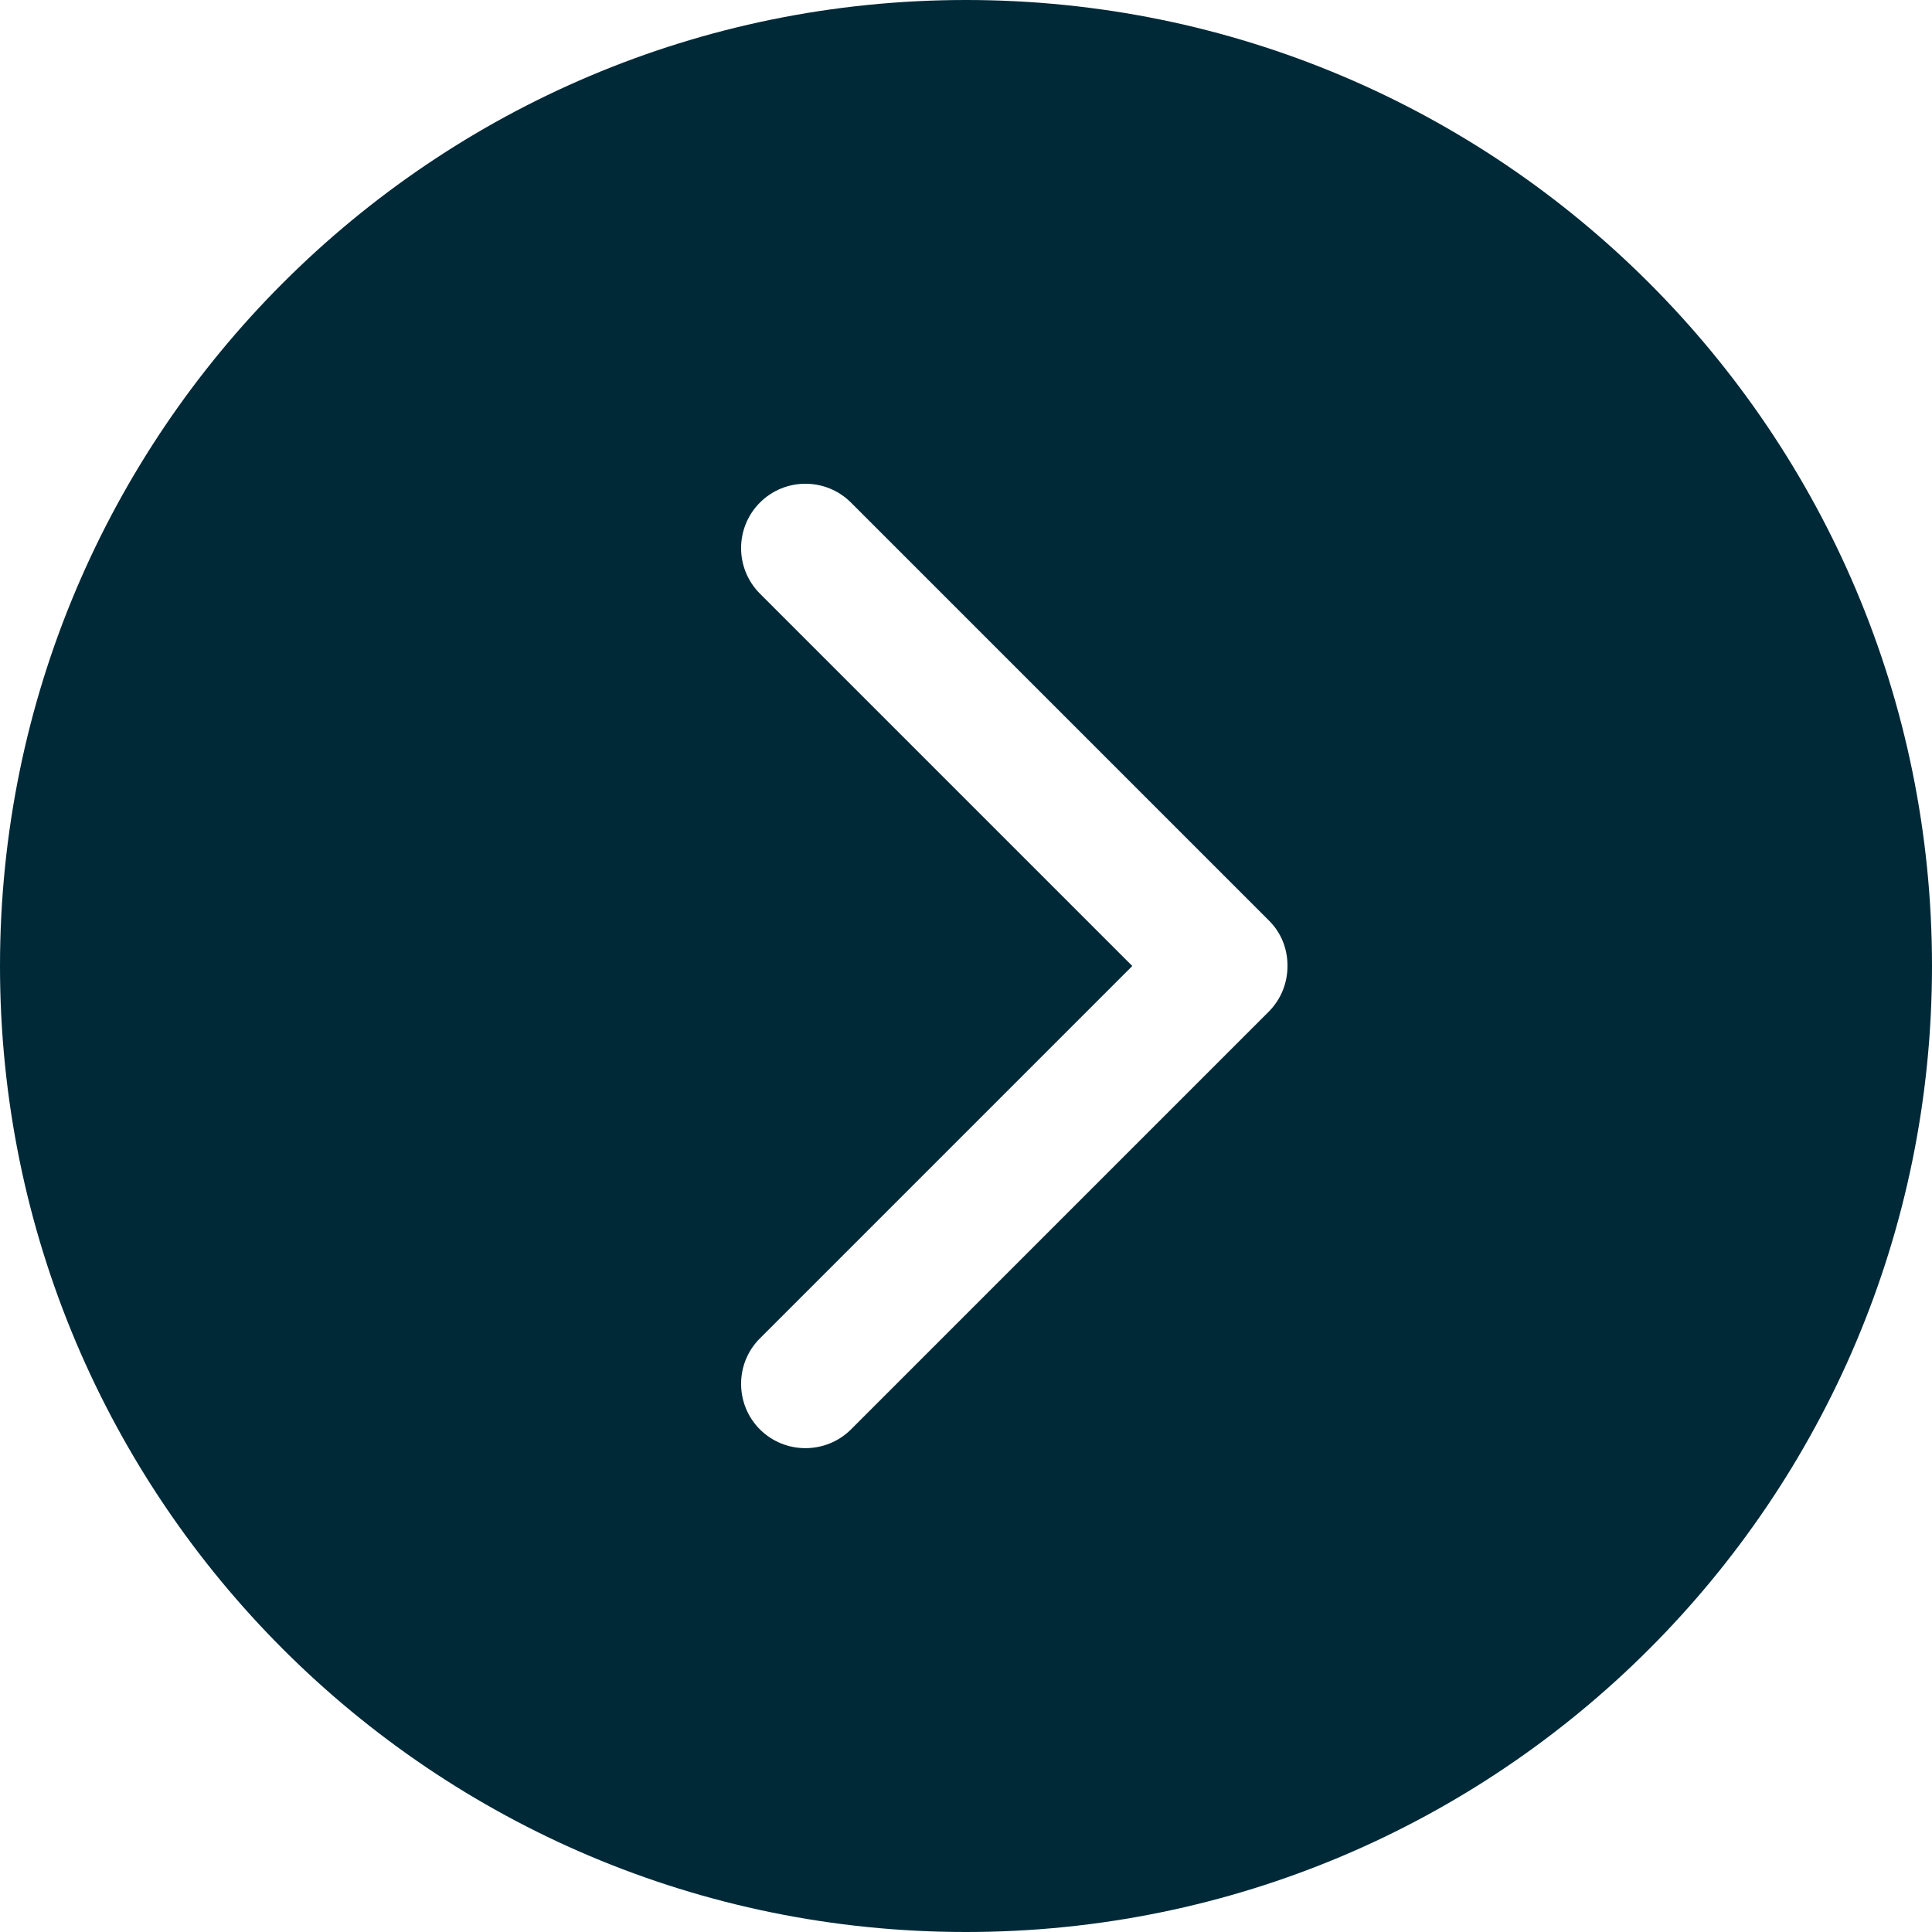
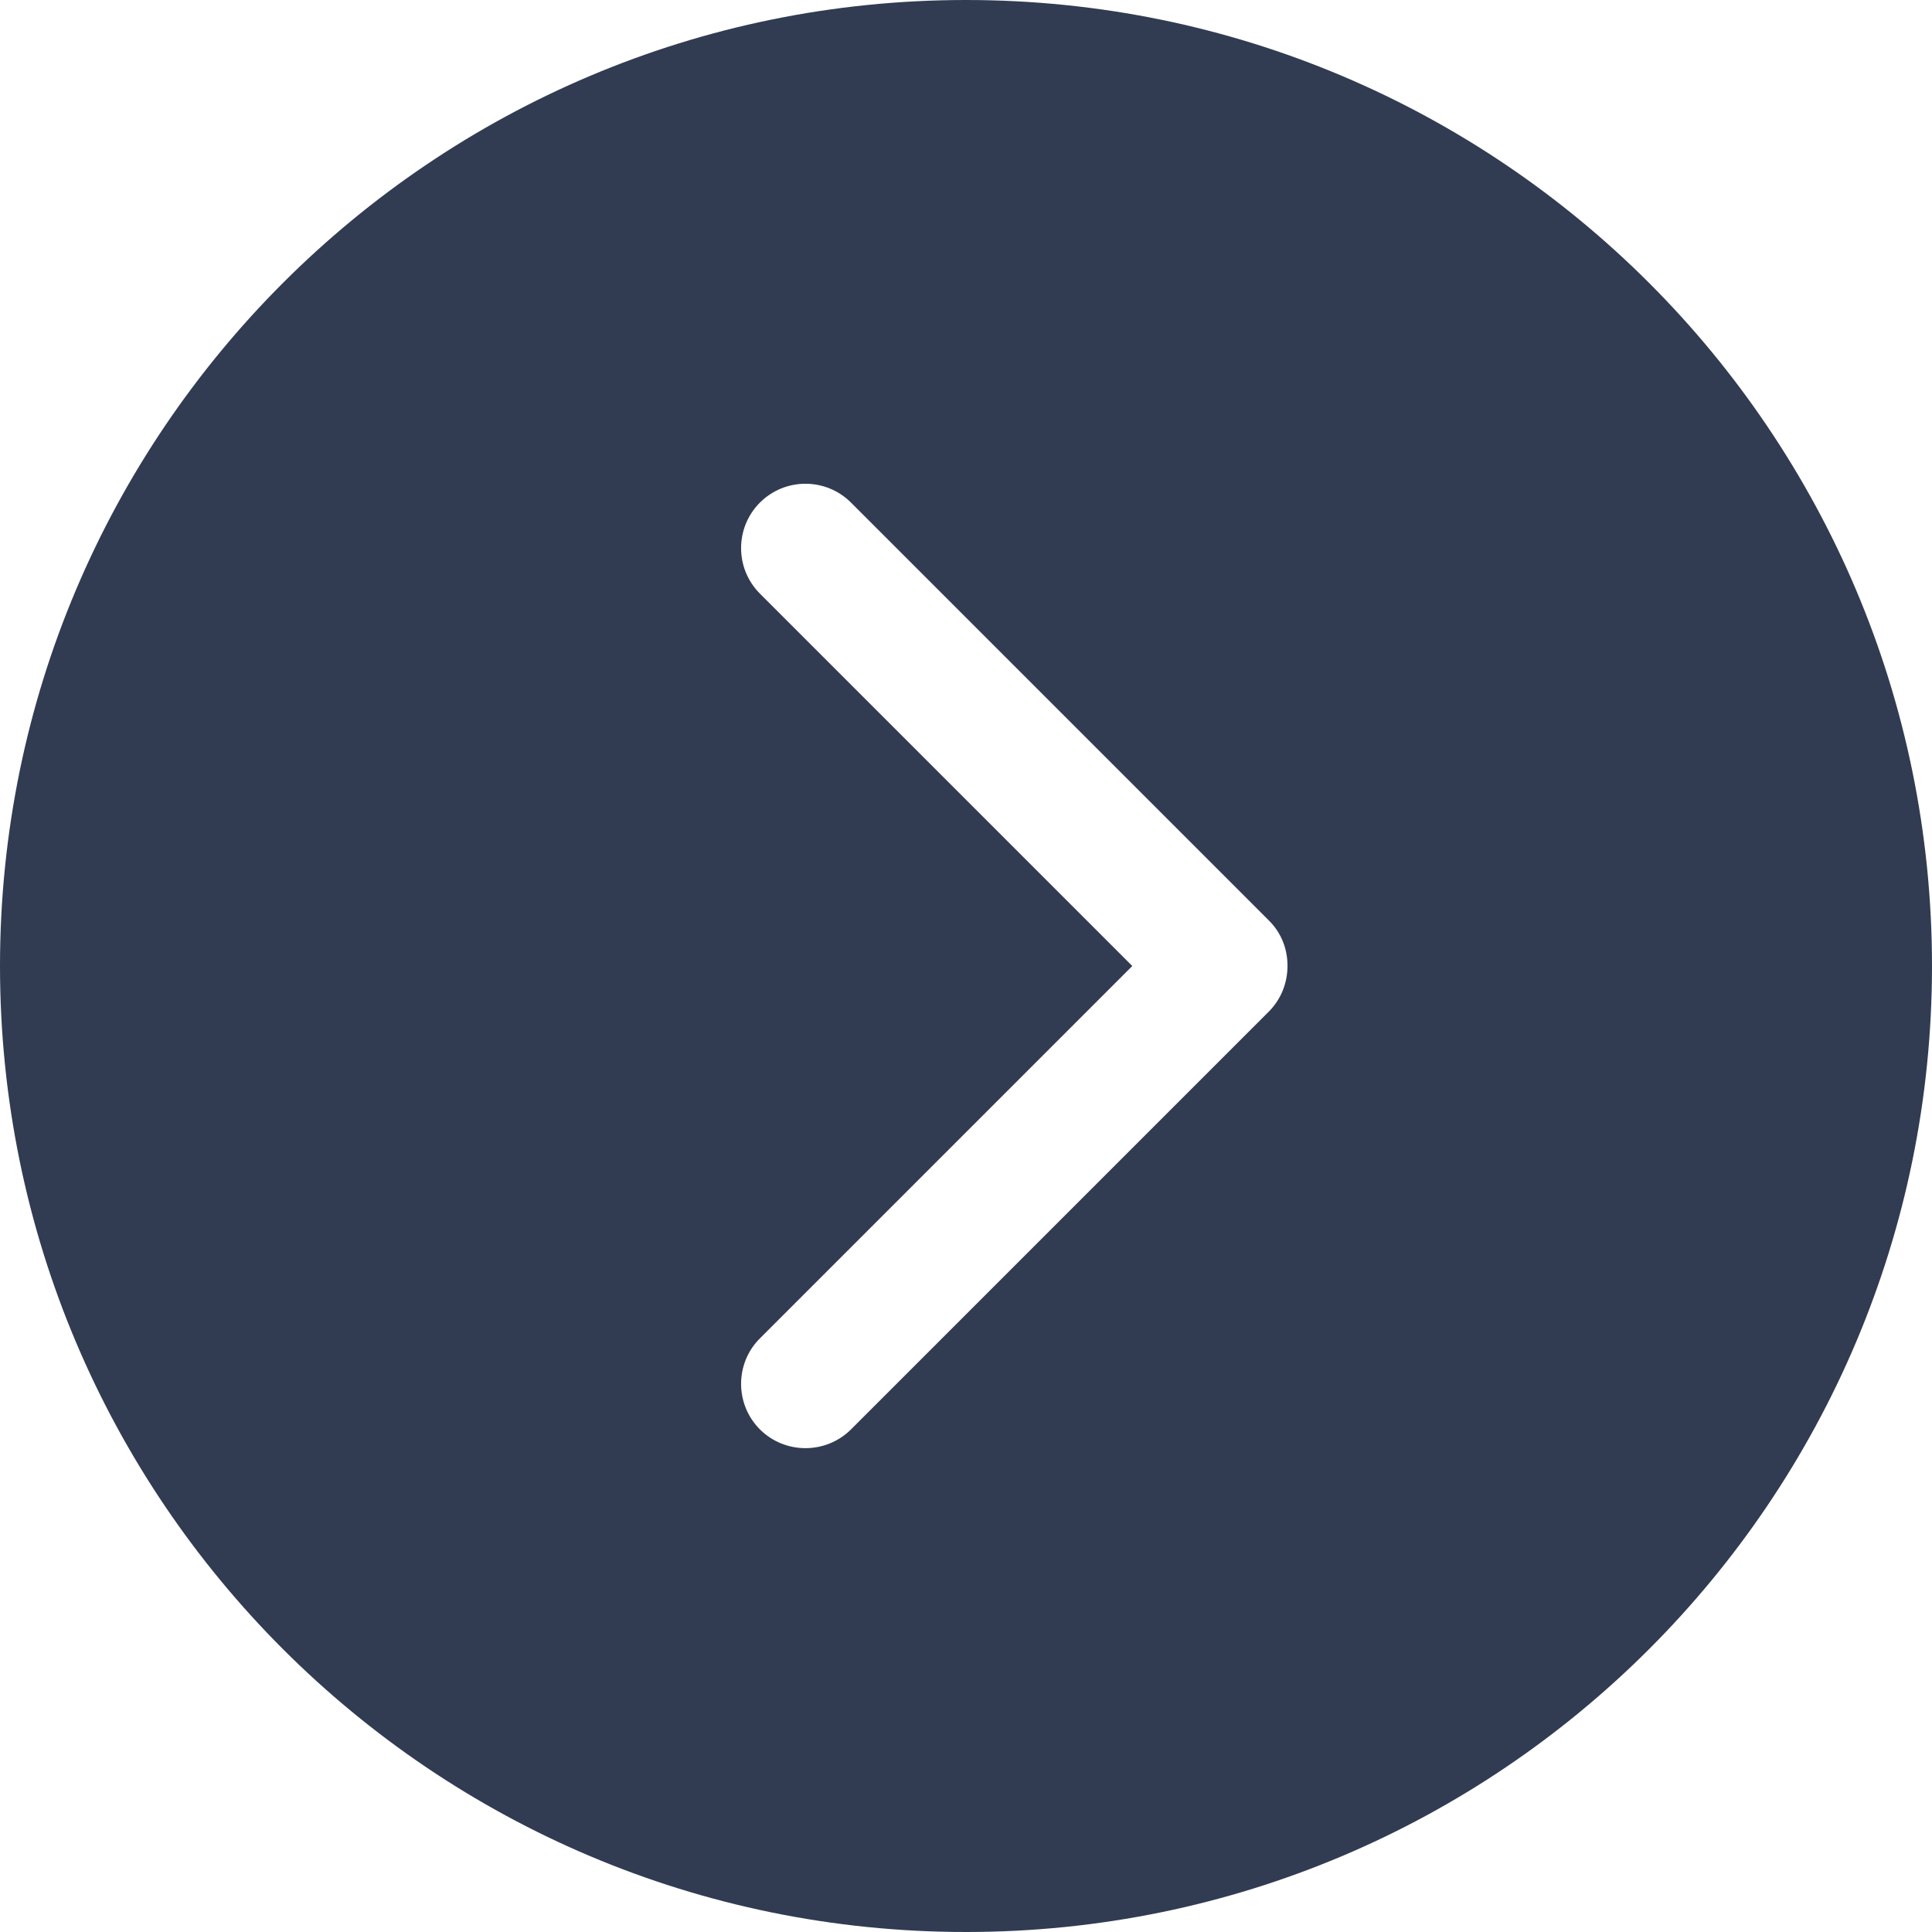
<svg xmlns="http://www.w3.org/2000/svg" version="1.1" id="Capa_1" x="0px" y="0px" viewBox="0 0 455.992 455.992" style="enable-background:new 0 0 455.992 455.992;" xml:space="preserve" width="512px" height="512px">
  <g>
    <g>
      <g>
-         <path d="M227.996,0C102.081,0,0,102.081,0,227.996c0,125.945,102.081,227.996,227.996,227.996     c125.945,0,227.996-102.051,227.996-227.996C455.992,102.081,353.941,0,227.996,0z M299.435,238.788l-98.585,98.585     c-5.928,5.897-15.565,5.897-21.492,0c-5.928-5.928-5.928-15.595,0-21.492l87.885-87.885l-87.885-87.885     c-5.928-5.928-5.928-15.565,0-21.492s15.565-5.928,21.492,0l98.585,98.585c3.04,2.979,4.469,6.901,4.438,10.792     C303.873,231.918,302.414,235.809,299.435,238.788z" fill="#002937" />
+         <path d="M227.996,0C102.081,0,0,102.081,0,227.996c0,125.945,102.081,227.996,227.996,227.996     c125.945,0,227.996-102.051,227.996-227.996C455.992,102.081,353.941,0,227.996,0z M299.435,238.788l-98.585,98.585     c-5.928,5.897-15.565,5.897-21.492,0c-5.928-5.928-5.928-15.595,0-21.492l87.885-87.885l-87.885-87.885     c-5.928-5.928-5.928-15.565,0-21.492s15.565-5.928,21.492,0l98.585,98.585c3.04,2.979,4.469,6.901,4.438,10.792     C303.873,231.918,302.414,235.809,299.435,238.788z" fill="#313c53" />
      </g>
    </g>
    <g>
	</g>
    <g>
	</g>
    <g>
	</g>
    <g>
	</g>
    <g>
	</g>
    <g>
	</g>
    <g>
	</g>
    <g>
	</g>
    <g>
	</g>
    <g>
	</g>
    <g>
	</g>
    <g>
	</g>
    <g>
	</g>
    <g>
	</g>
    <g>
	</g>
  </g>
  <g>
</g>
  <g>
</g>
  <g>
</g>
  <g>
</g>
  <g>
</g>
  <g>
</g>
  <g>
</g>
  <g>
</g>
  <g>
</g>
  <g>
</g>
  <g>
</g>
  <g>
</g>
  <g>
</g>
  <g>
</g>
  <g>
</g>
</svg>
